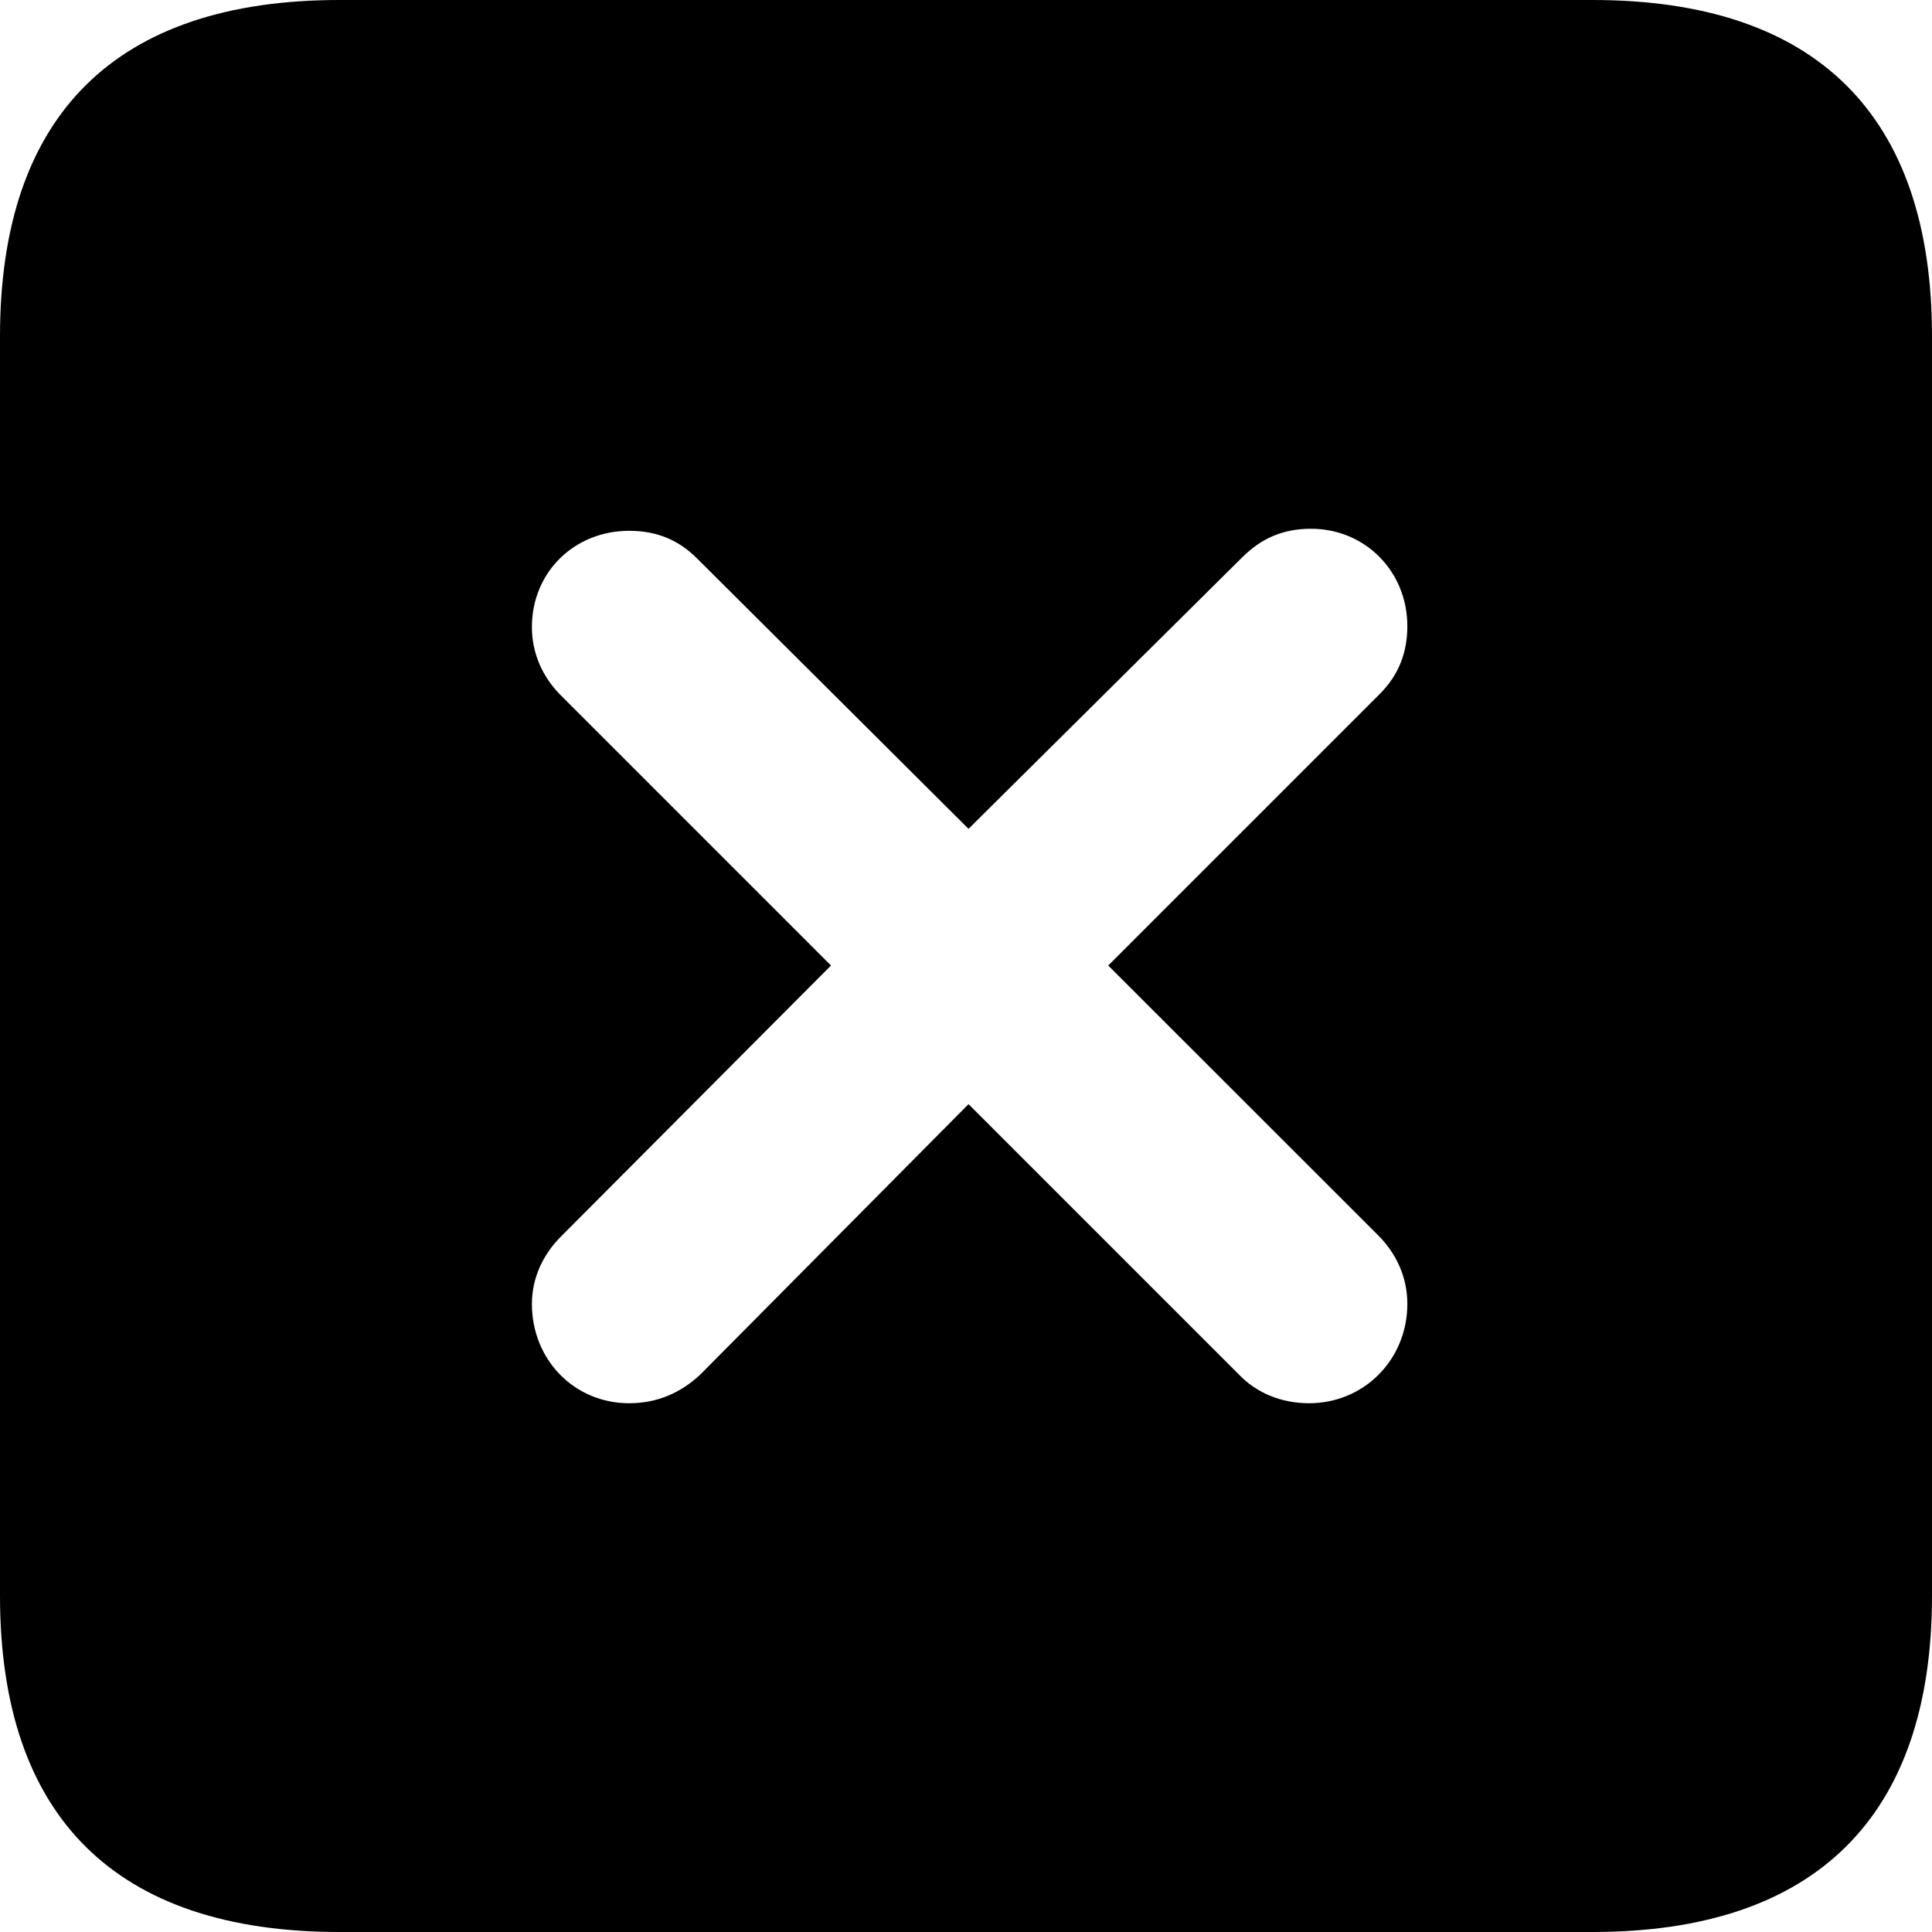
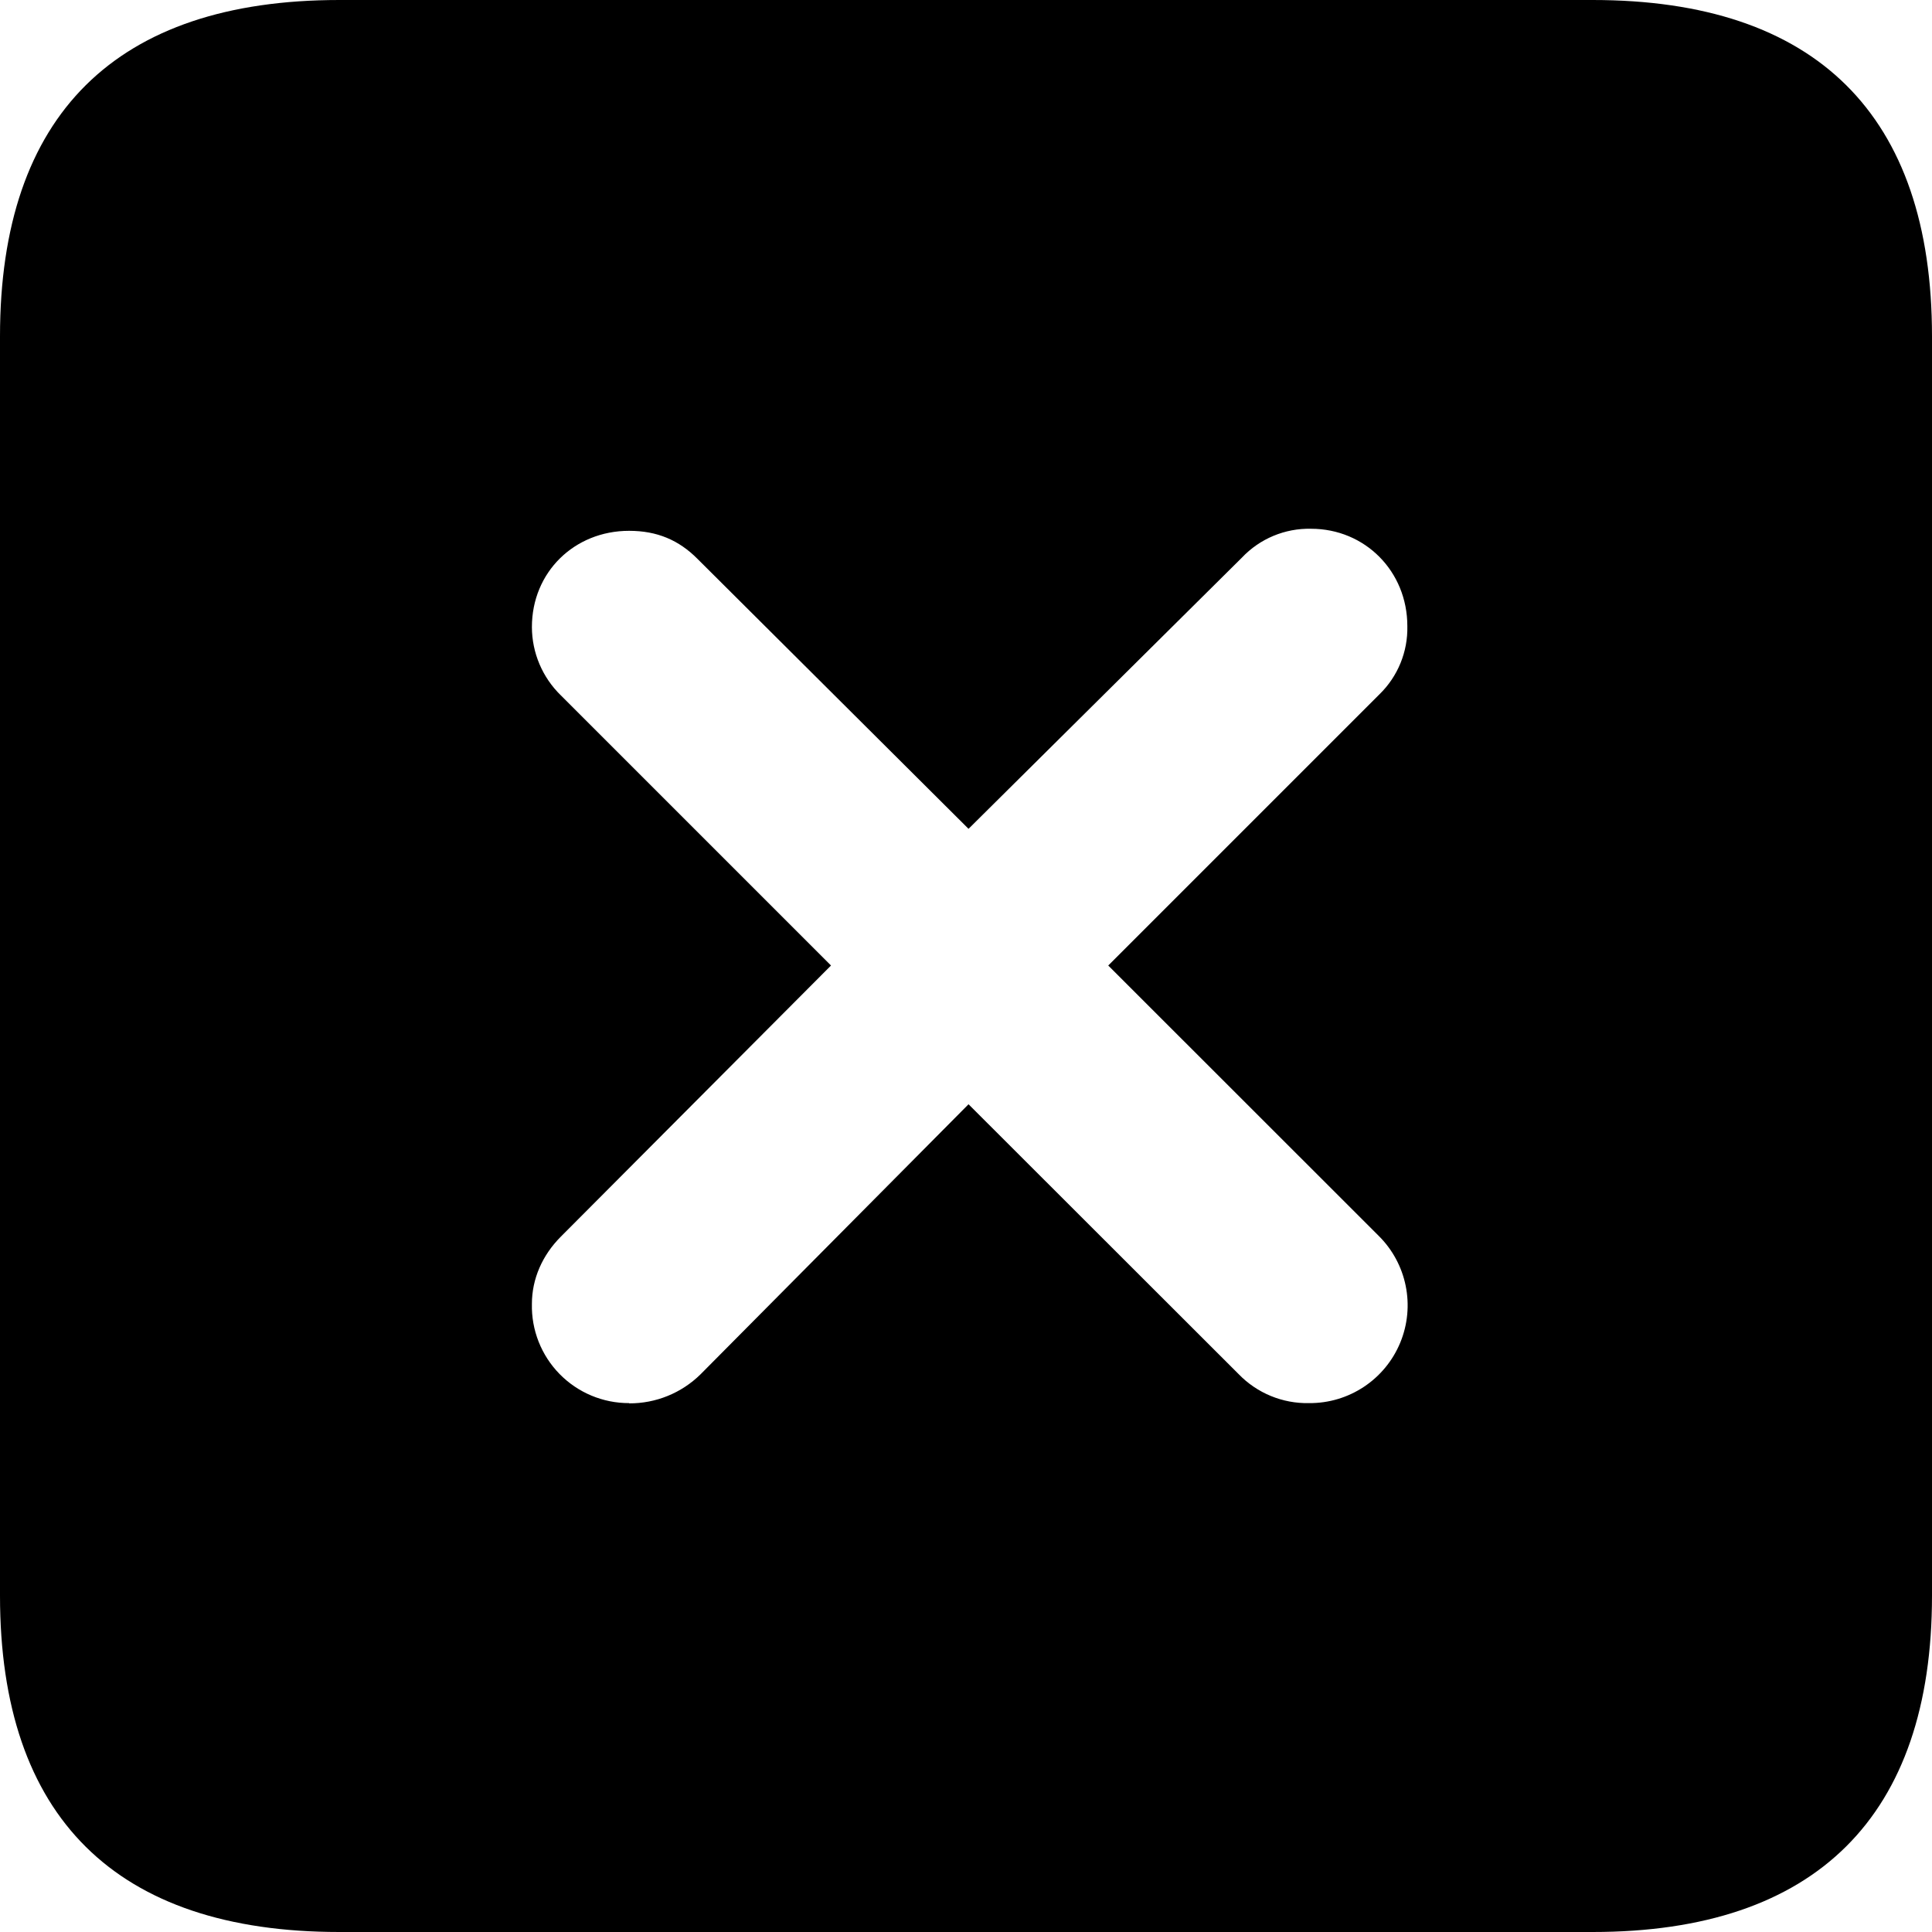
- <svg xmlns="http://www.w3.org/2000/svg" width="16px" height="16px" viewBox="0 0 16 16" version="1.1">
-   <g id="icon" stroke="none" stroke-width="1" fill="none" fill-rule="evenodd">
-     <path d="M2.811,16 L13.189,16 C15.04,16 16,15.04 16,13.215 L16,2.785 C16,0.951 15.04,0 13.189,0 L2.811,0 C0.96,0 0,0.951 0,2.785 L0,13.215 C0,15.049 0.96,16 2.811,16 Z M5.21,11.621 C4.756,11.621 4.405,11.261 4.405,10.798 C4.405,10.592 4.491,10.395 4.645,10.241 L6.882,7.996 L4.645,5.759 C4.491,5.605 4.405,5.408 4.405,5.193 C4.405,4.739 4.756,4.396 5.21,4.396 C5.442,4.396 5.622,4.473 5.776,4.628 L8.021,6.864 L10.284,4.619 C10.447,4.456 10.627,4.379 10.858,4.379 C11.304,4.379 11.655,4.731 11.655,5.185 C11.655,5.399 11.587,5.588 11.424,5.75 L9.178,7.996 L11.415,10.232 C11.569,10.387 11.655,10.584 11.655,10.798 C11.655,11.261 11.295,11.621 10.841,11.621 C10.61,11.621 10.404,11.535 10.258,11.381 L8.021,9.144 L5.802,11.381 C5.639,11.535 5.442,11.621 5.21,11.621 Z" id="Shape" fill="#000000" fill-rule="nonzero" />
-   </g>
+ <svg xmlns="http://www.w3.org/2000/svg" width="16" height="16">
+   <path d="M2.81 16h10.38c1.85 0 2.81-.96 2.81-2.785V2.785C16 .951 15.04 0 13.19 0H2.81C.96 0 0 .951 0 2.785v10.43C0 15.049.96 16 2.81 16Zm2.4-4.38a.803.803 0 0 1-.805-.822c0-.206.086-.403.24-.557l2.237-2.245-2.237-2.237a.792.792 0 0 1-.24-.566c0-.454.351-.797.805-.797.232 0 .412.077.566.232l2.245 2.236 2.263-2.245a.764.764 0 0 1 .574-.24c.446 0 .797.352.797.806a.763.763 0 0 1-.231.565L9.178 7.996l2.237 2.236a.81.81 0 0 1-.574 1.388.788.788 0 0 1-.583-.24L8.021 9.145l-2.22 2.237a.836.836 0 0 1-.59.24Z" />
</svg>
